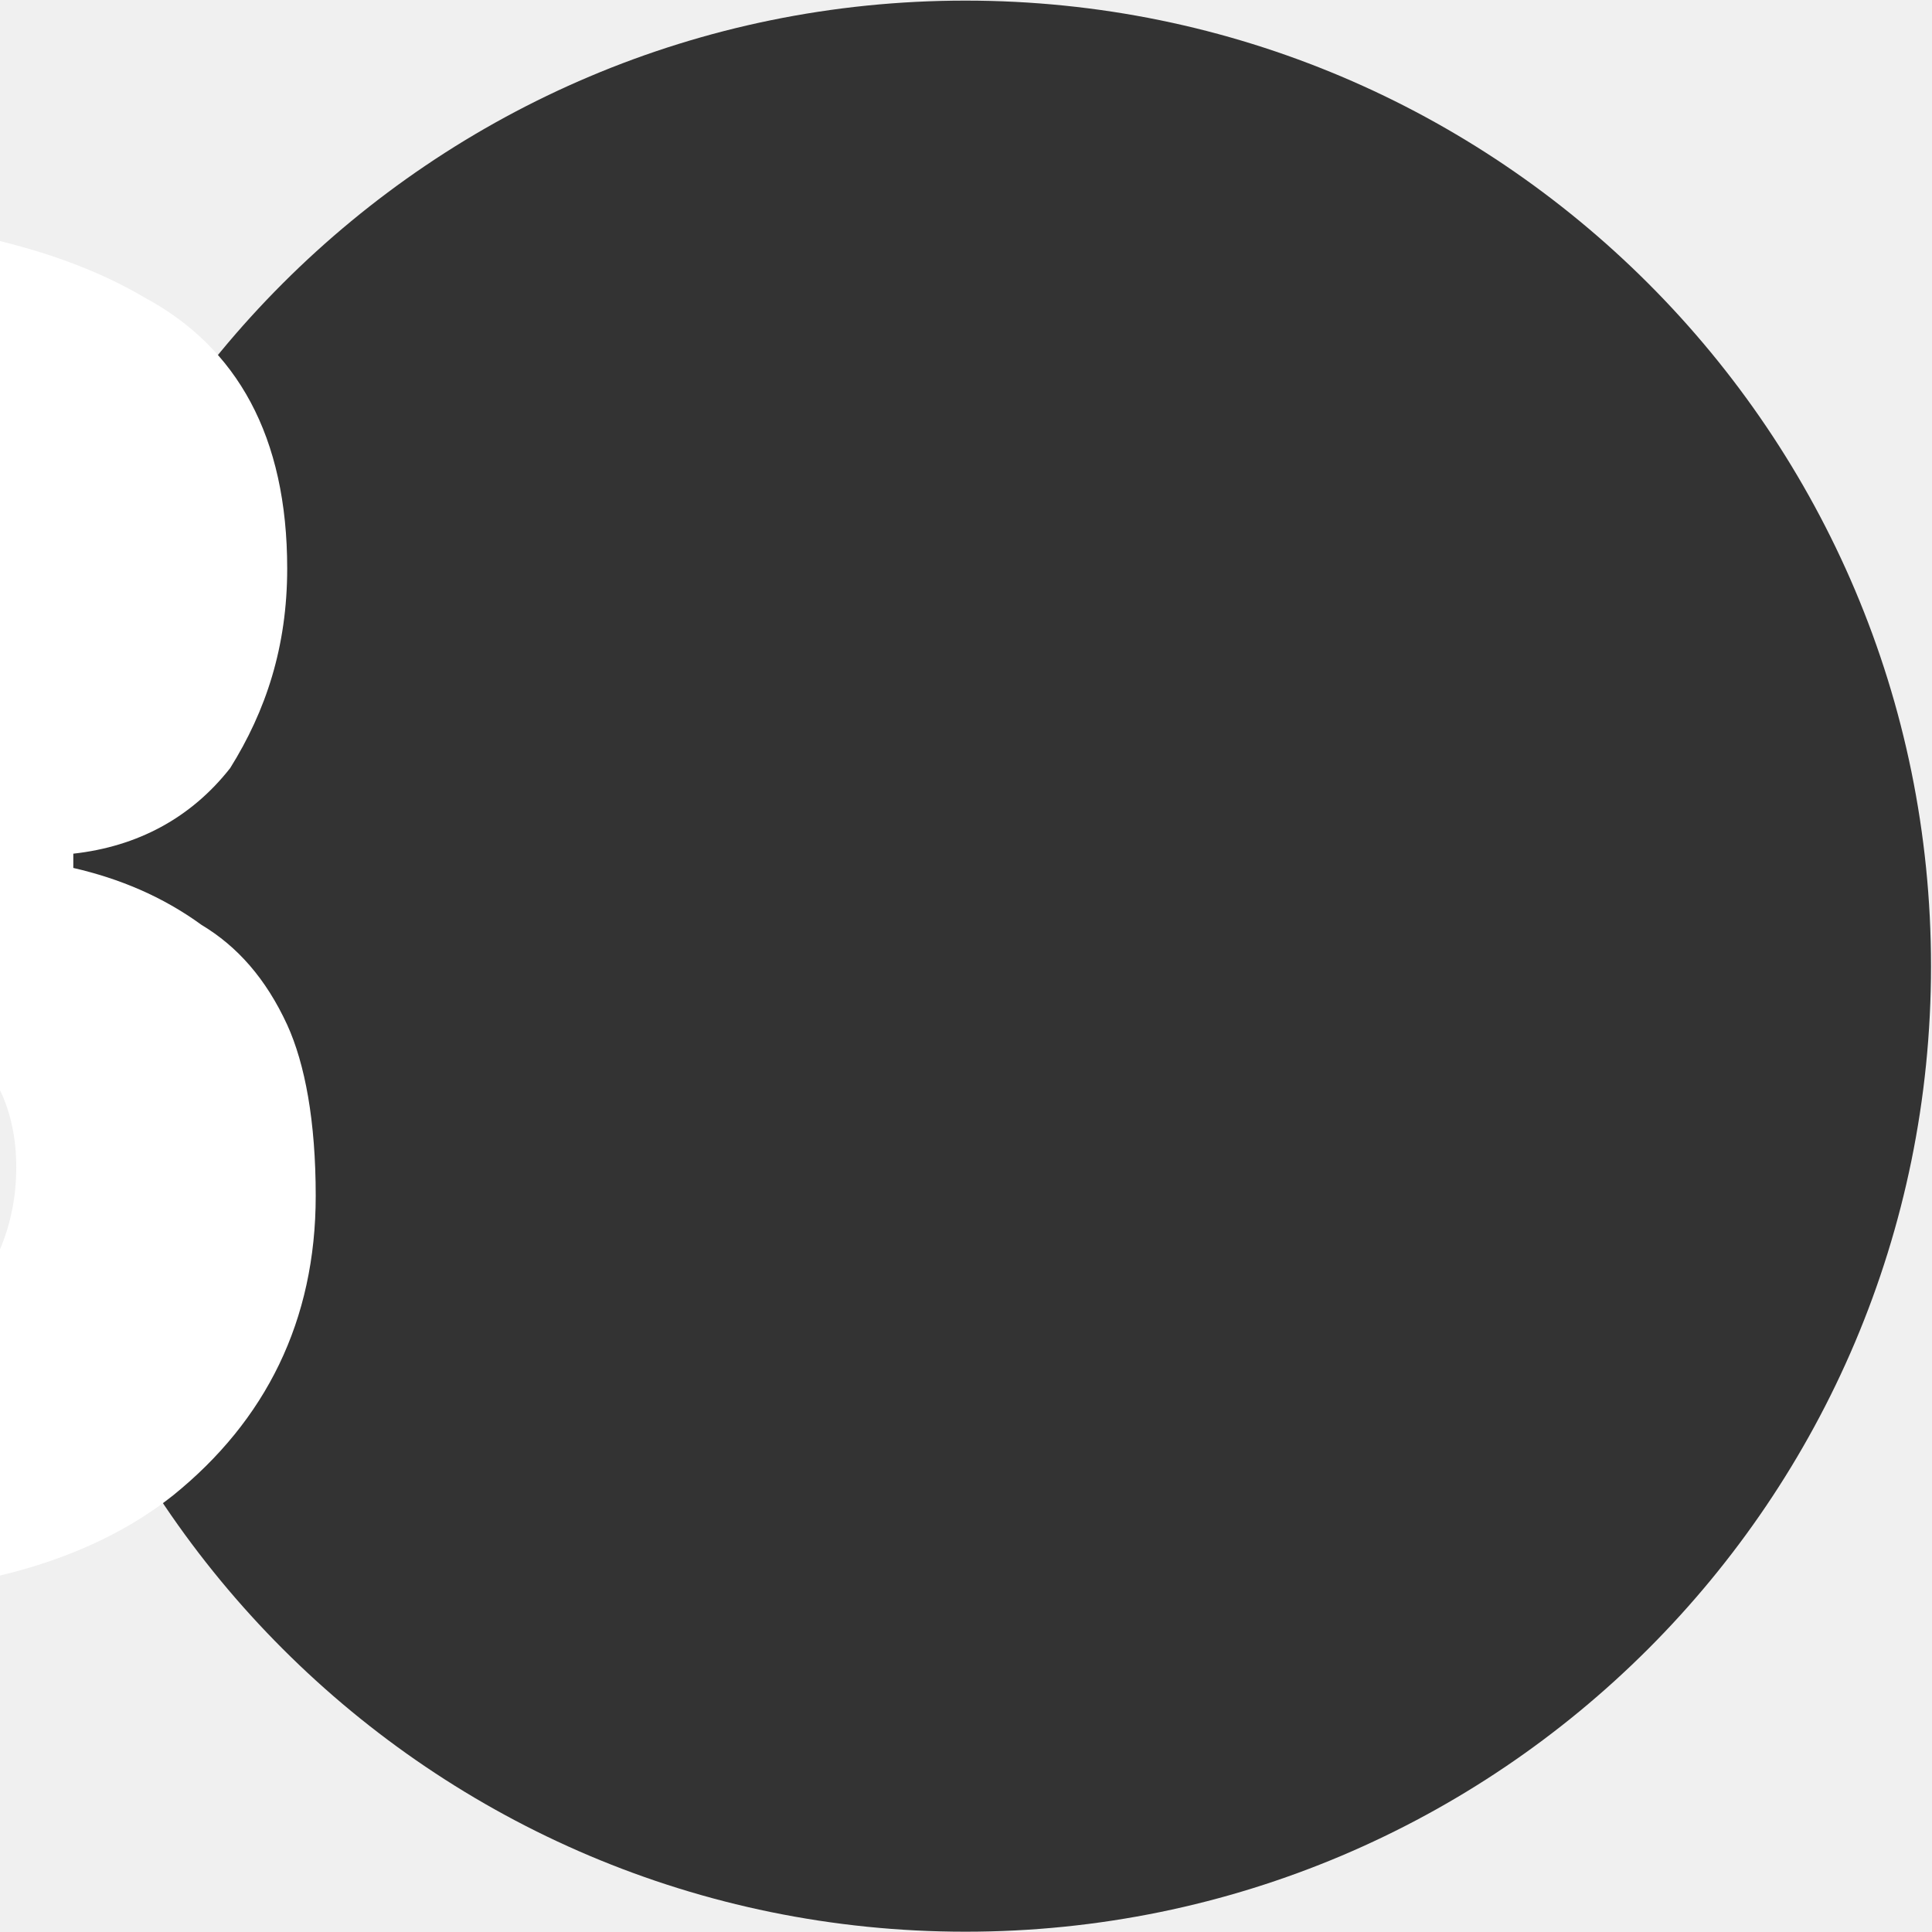
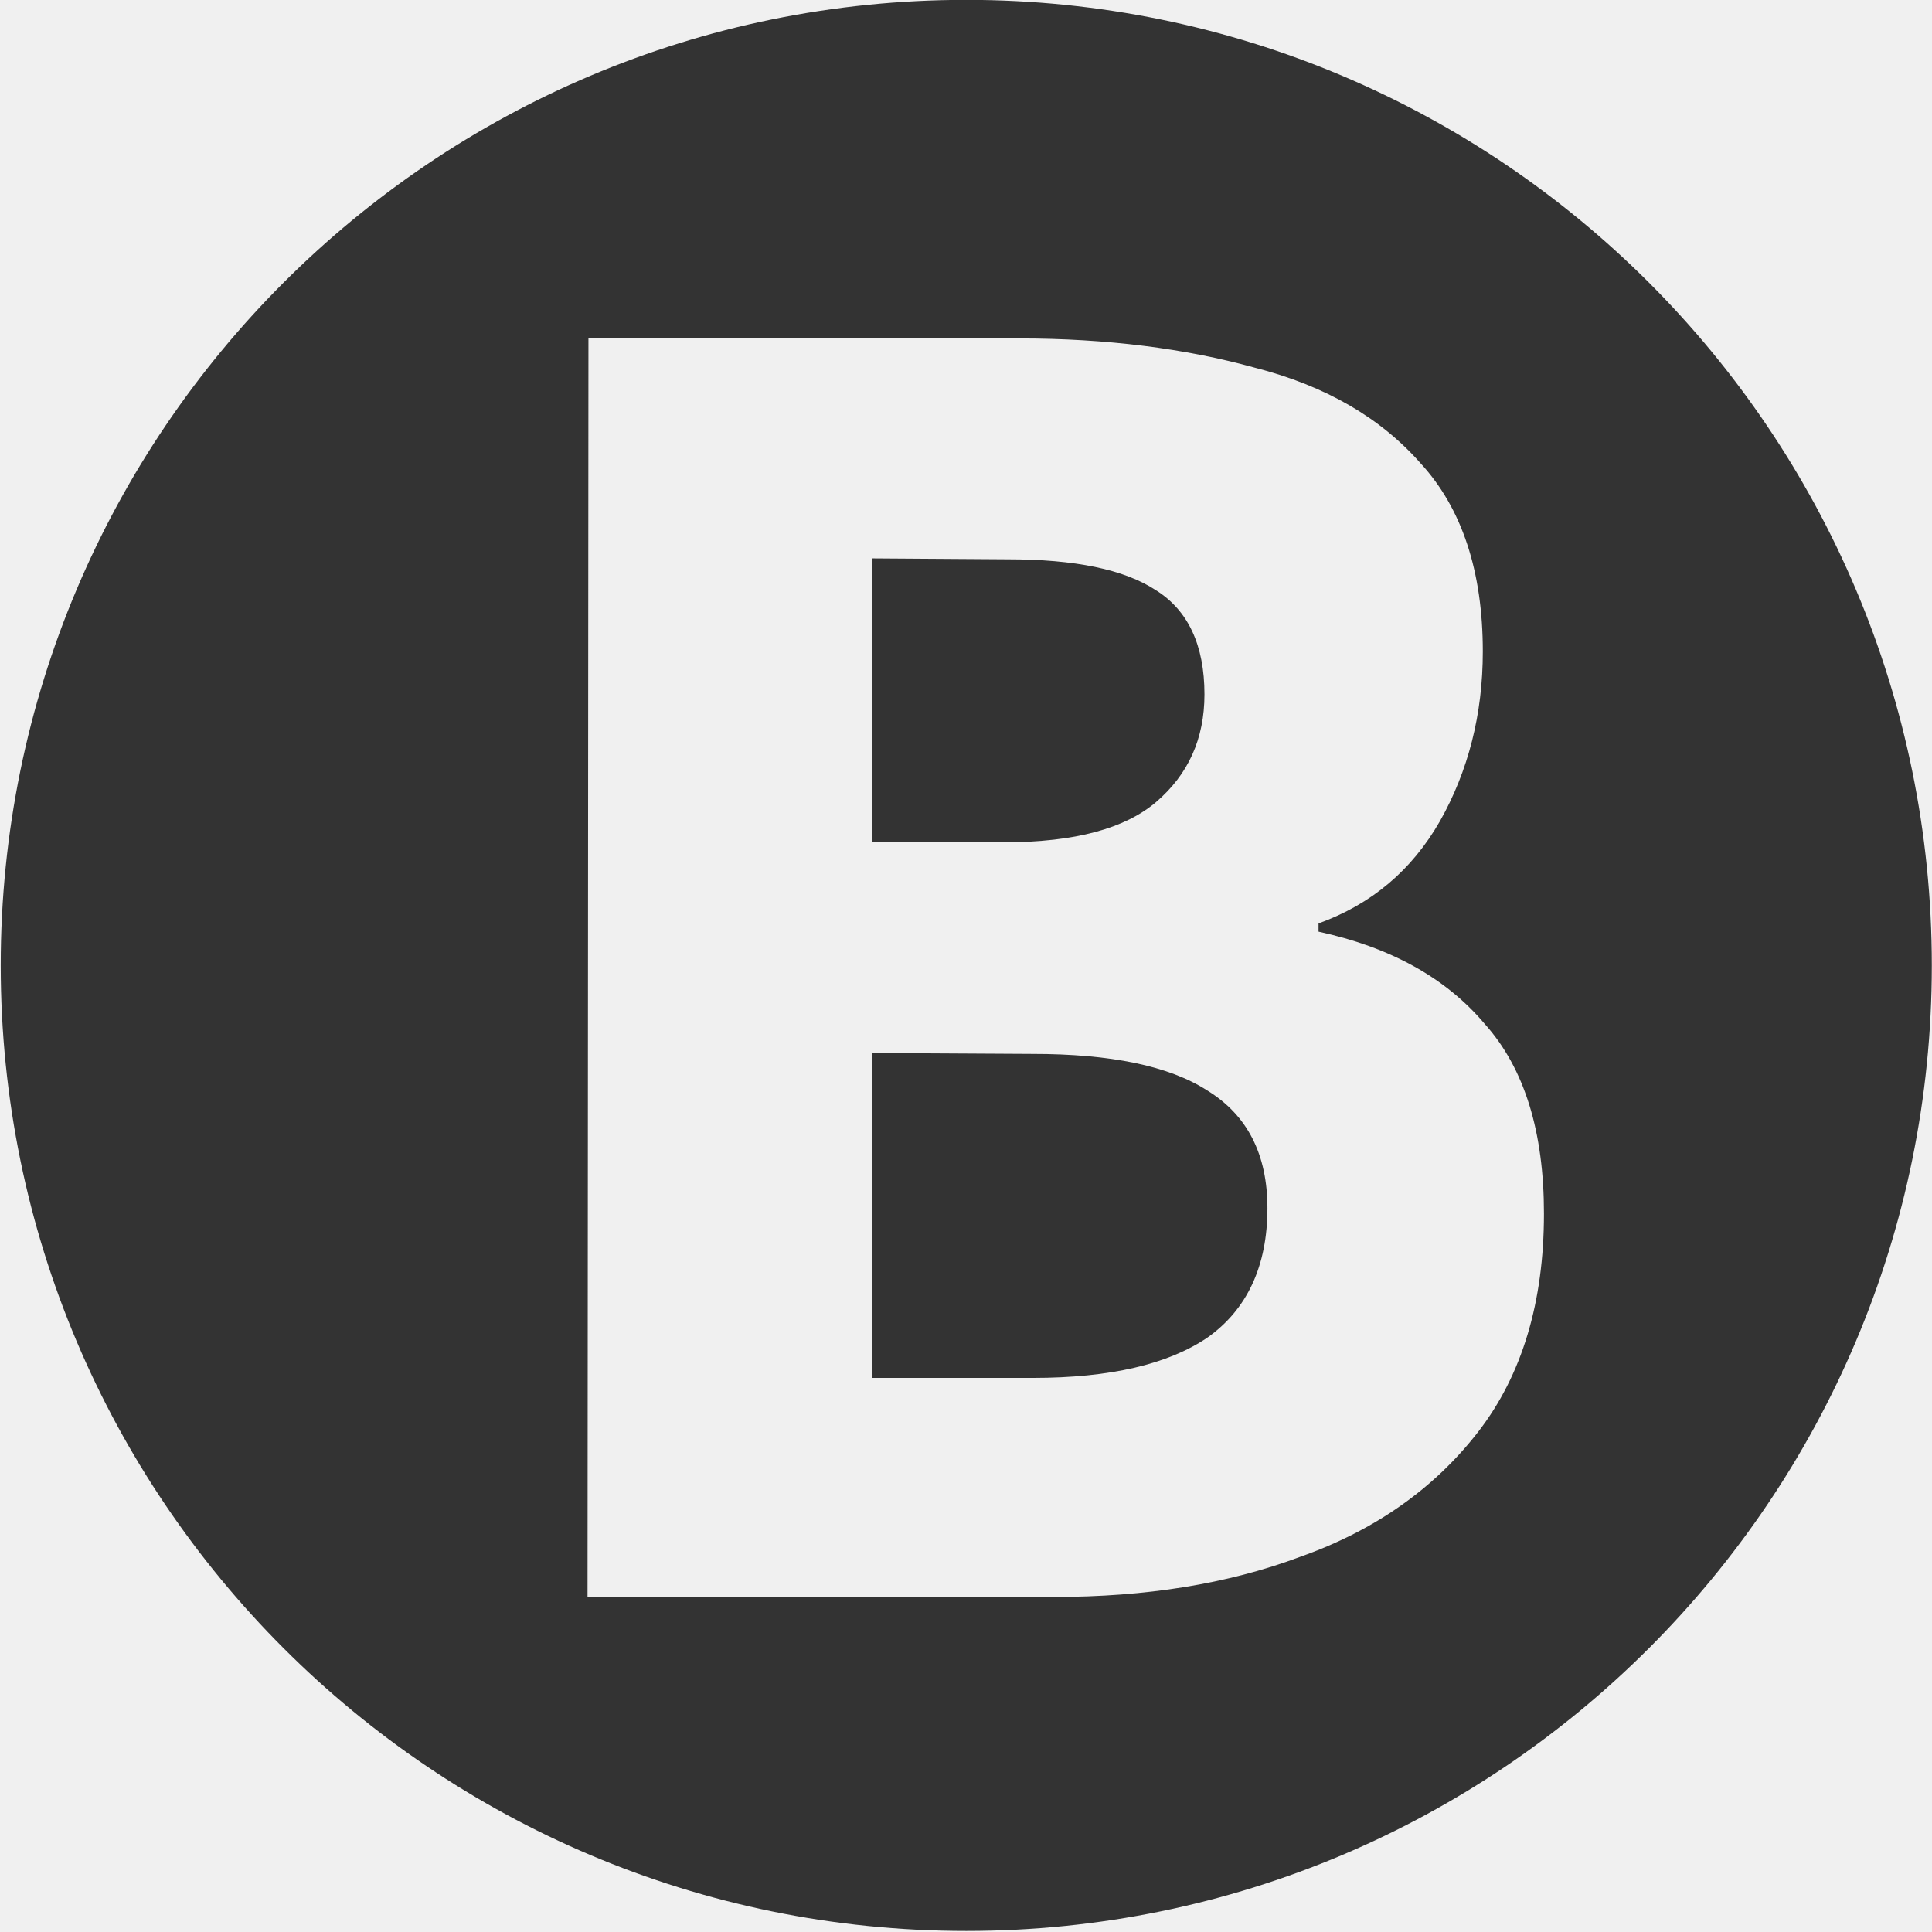
- <svg xmlns="http://www.w3.org/2000/svg" width="2.117mm" height="2.117mm" viewBox="0 0 2.117 2.117" version="1.1" id="svg1" xml:space="preserve">
+ <svg xmlns="http://www.w3.org/2000/svg" width="6pt" height="6pt" viewBox="0 0 2.117 2.117" version="1.1" id="svg1" xml:space="preserve">
  <defs id="defs1" />
-   <g id="layer1" transform="translate(-737.3611,-11.53333)">
-     <circle style="fill:#333333;stroke:none;stroke-width:0.353;stroke-opacity:1" id="circle499-3" cx="738.419" cy="12.592" r="1.058" />
-     <text xml:space="preserve" style="font-style:normal;font-variant:normal;font-weight:bold;font-stretch:normal;font-size:2.117px;line-height:2.419px;font-family:'Source Sans 3';-inkscape-font-specification:'Source Sans 3 Bold';text-align:start;word-spacing:0.265px;text-anchor:start;opacity:1;fill:#ffffff;stroke:none;stroke-width:0.353" x="738.483" y="13.284" id="text504">
-       <tspan id="tspan504" style="font-style:normal;font-variant:normal;font-weight:bold;font-stretch:normal;font-size:2.117px;line-height:2.419px;font-family:'Source Sans 3';-inkscape-font-specification:'Source Sans 3 Bold';text-align:center;text-anchor:middle;stroke-width:0.353" x="738.483" y="13.284">B</tspan>
-     </text>
+   <g id="layer1" transform="translate(-737.3612,-11.53315)">
+     <path id="circle499-3" style="fill:#333333;stroke:none;stroke-width:0.353;stroke-opacity:1" d="m 738.42,11.533 a 1.058,1.058 0 0 0 -1.058,1.058 1.058,1.058 0 0 0 1.058,1.058 1.058,1.058 0 0 0 1.058,-1.058 1.058,1.058 0 0 0 -1.058,-1.058 z m -0.414,0.371 h 0.472 c 0.096,0 0.182,0.011 0.258,0.032 0.078,0.02 0.138,0.055 0.182,0.105 0.045,0.049 0.068,0.118 0.068,0.206 0,0.069 -0.016,0.131 -0.047,0.186 -0.031,0.054 -0.075,0.091 -0.133,0.112 v 0.009 c 0.078,0.017 0.139,0.05 0.182,0.101 0.044,0.049 0.065,0.119 0.065,0.208 0,0.097 -0.024,0.177 -0.072,0.239 -0.048,0.062 -0.113,0.108 -0.195,0.137 -0.08,0.03 -0.17,0.044 -0.269,0.044 h -0.512 z m 0.311,0.241 v 0.311 h 0.146 c 0.076,0 0.131,-0.015 0.165,-0.044 0.035,-0.03 0.053,-0.069 0.053,-0.118 0,-0.054 -0.018,-0.092 -0.053,-0.114 -0.035,-0.023 -0.089,-0.034 -0.163,-0.034 z m 0,0.542 v 0.356 h 0.176 c 0.085,0 0.148,-0.015 0.191,-0.044 0.044,-0.031 0.066,-0.079 0.066,-0.142 0,-0.059 -0.022,-0.102 -0.066,-0.129 -0.042,-0.027 -0.106,-0.04 -0.191,-0.04 z" />
  </g>
</svg>
